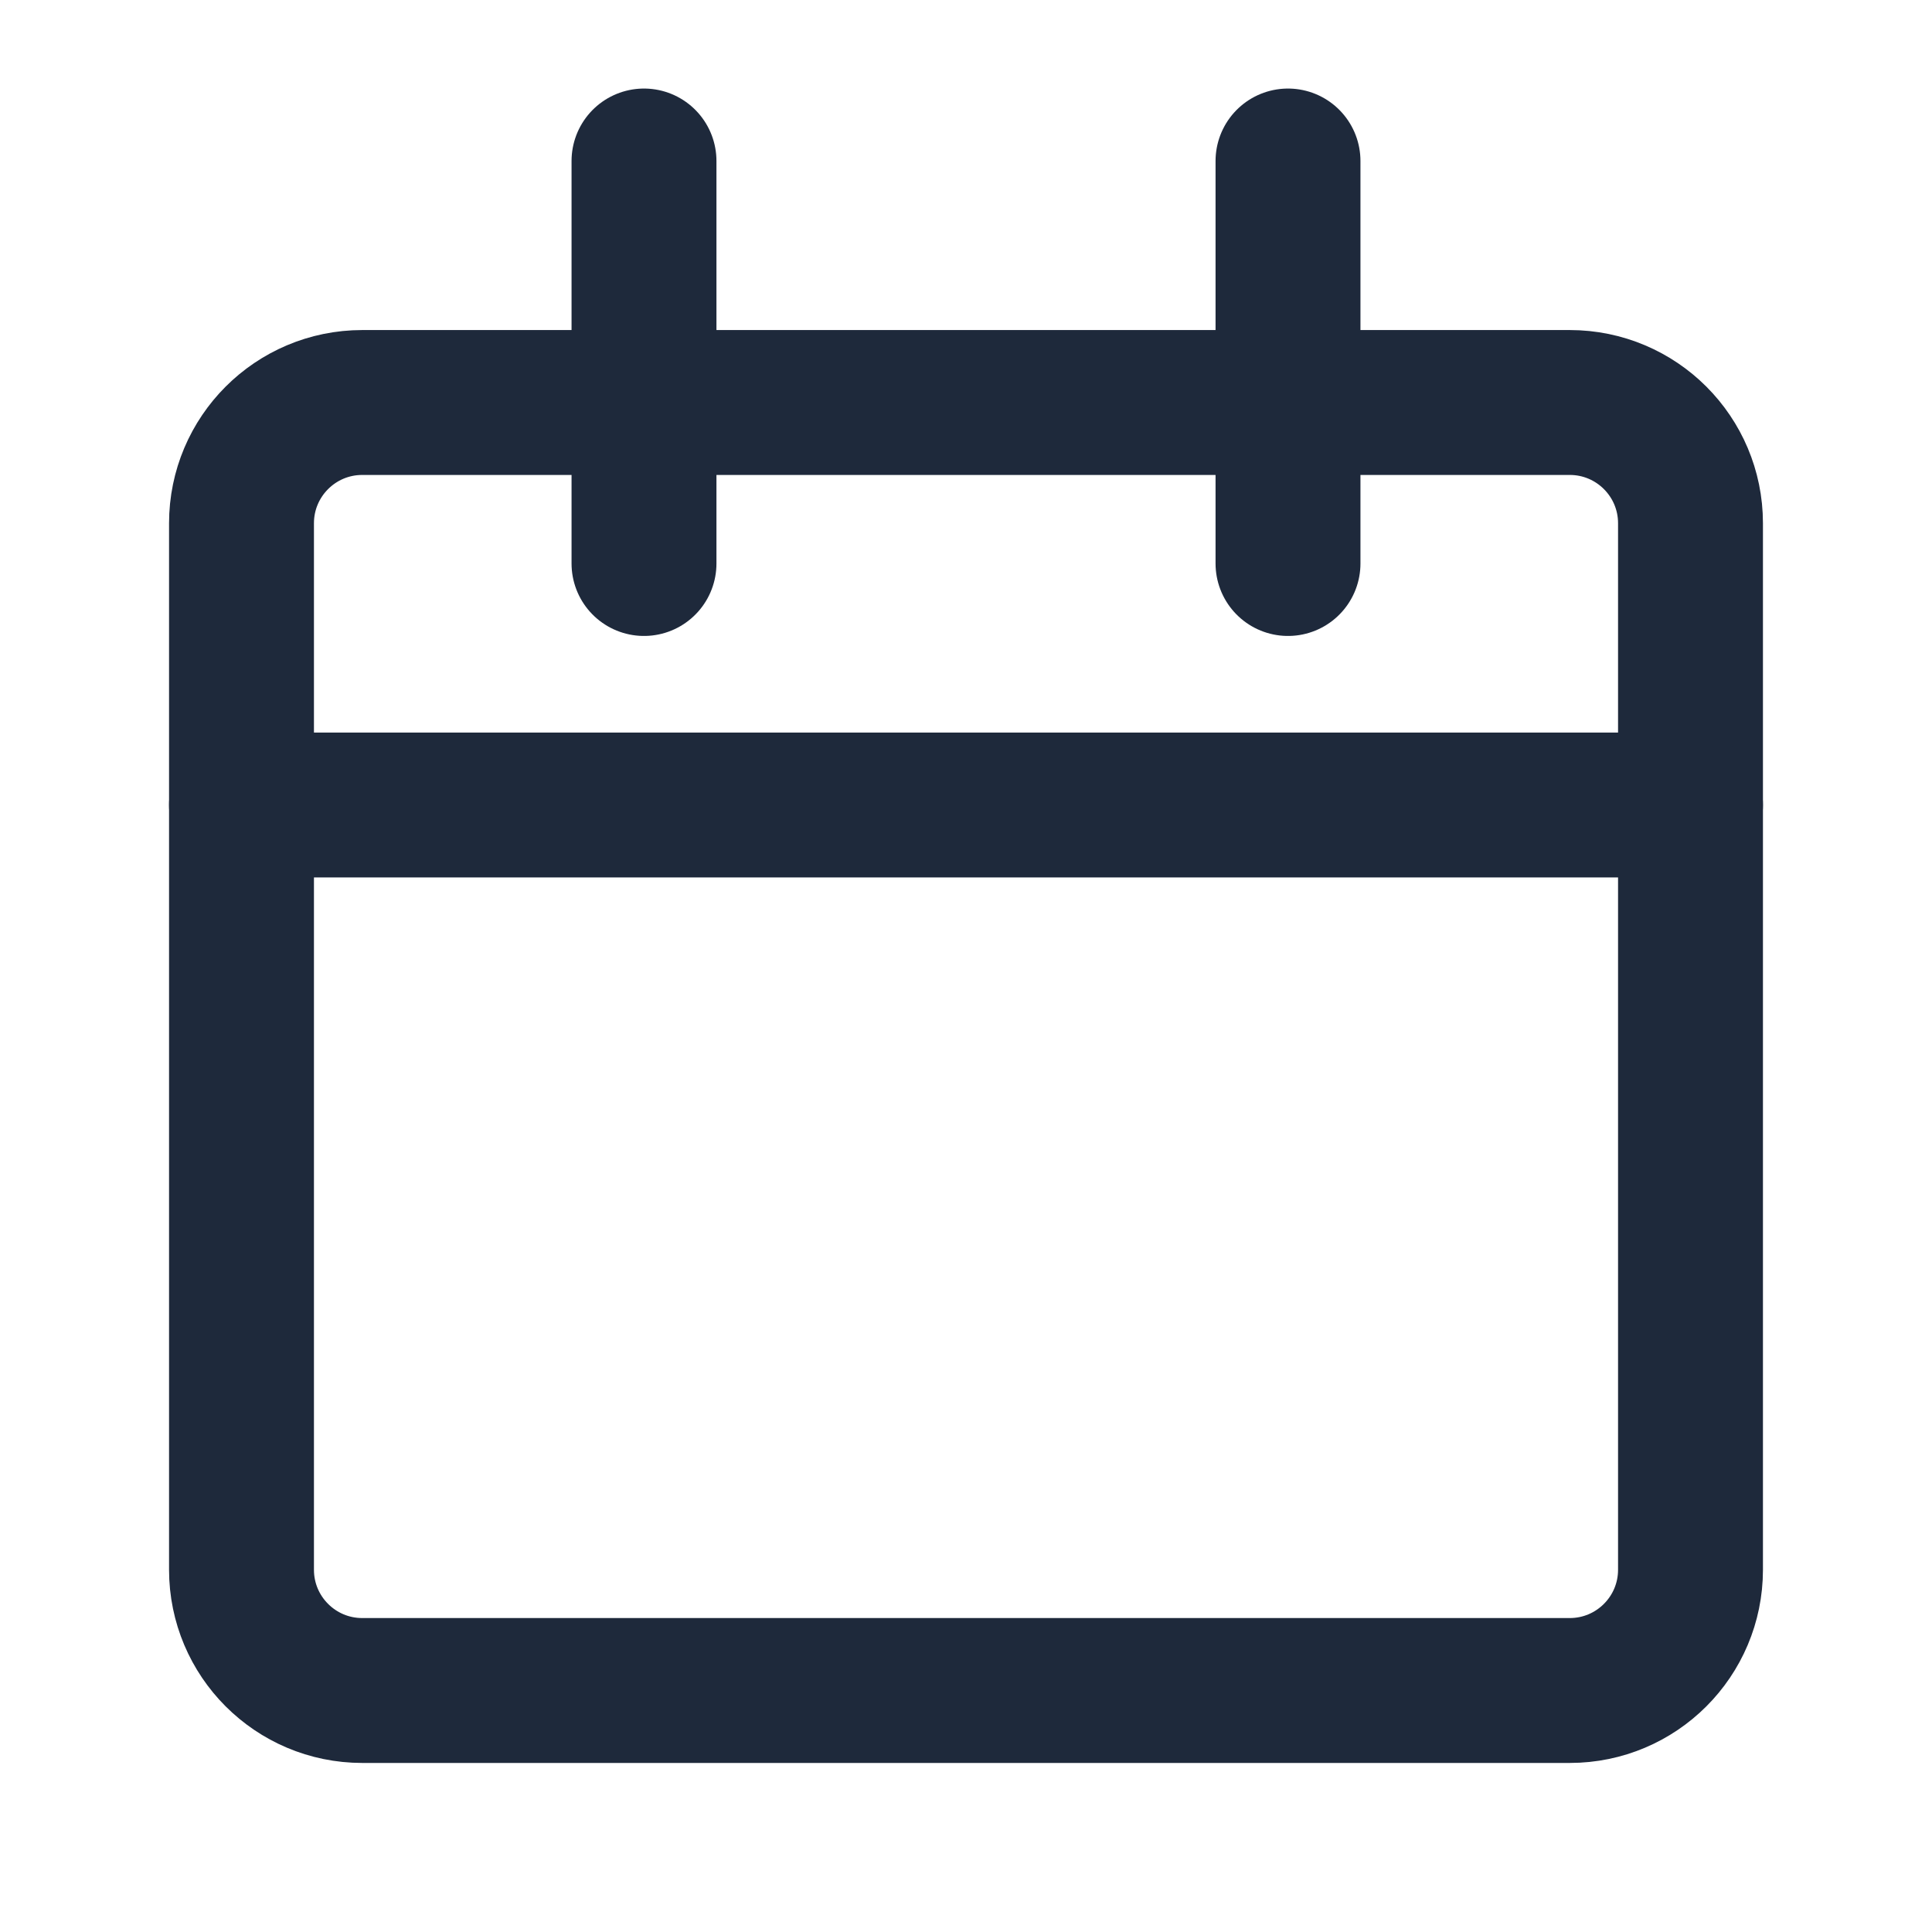
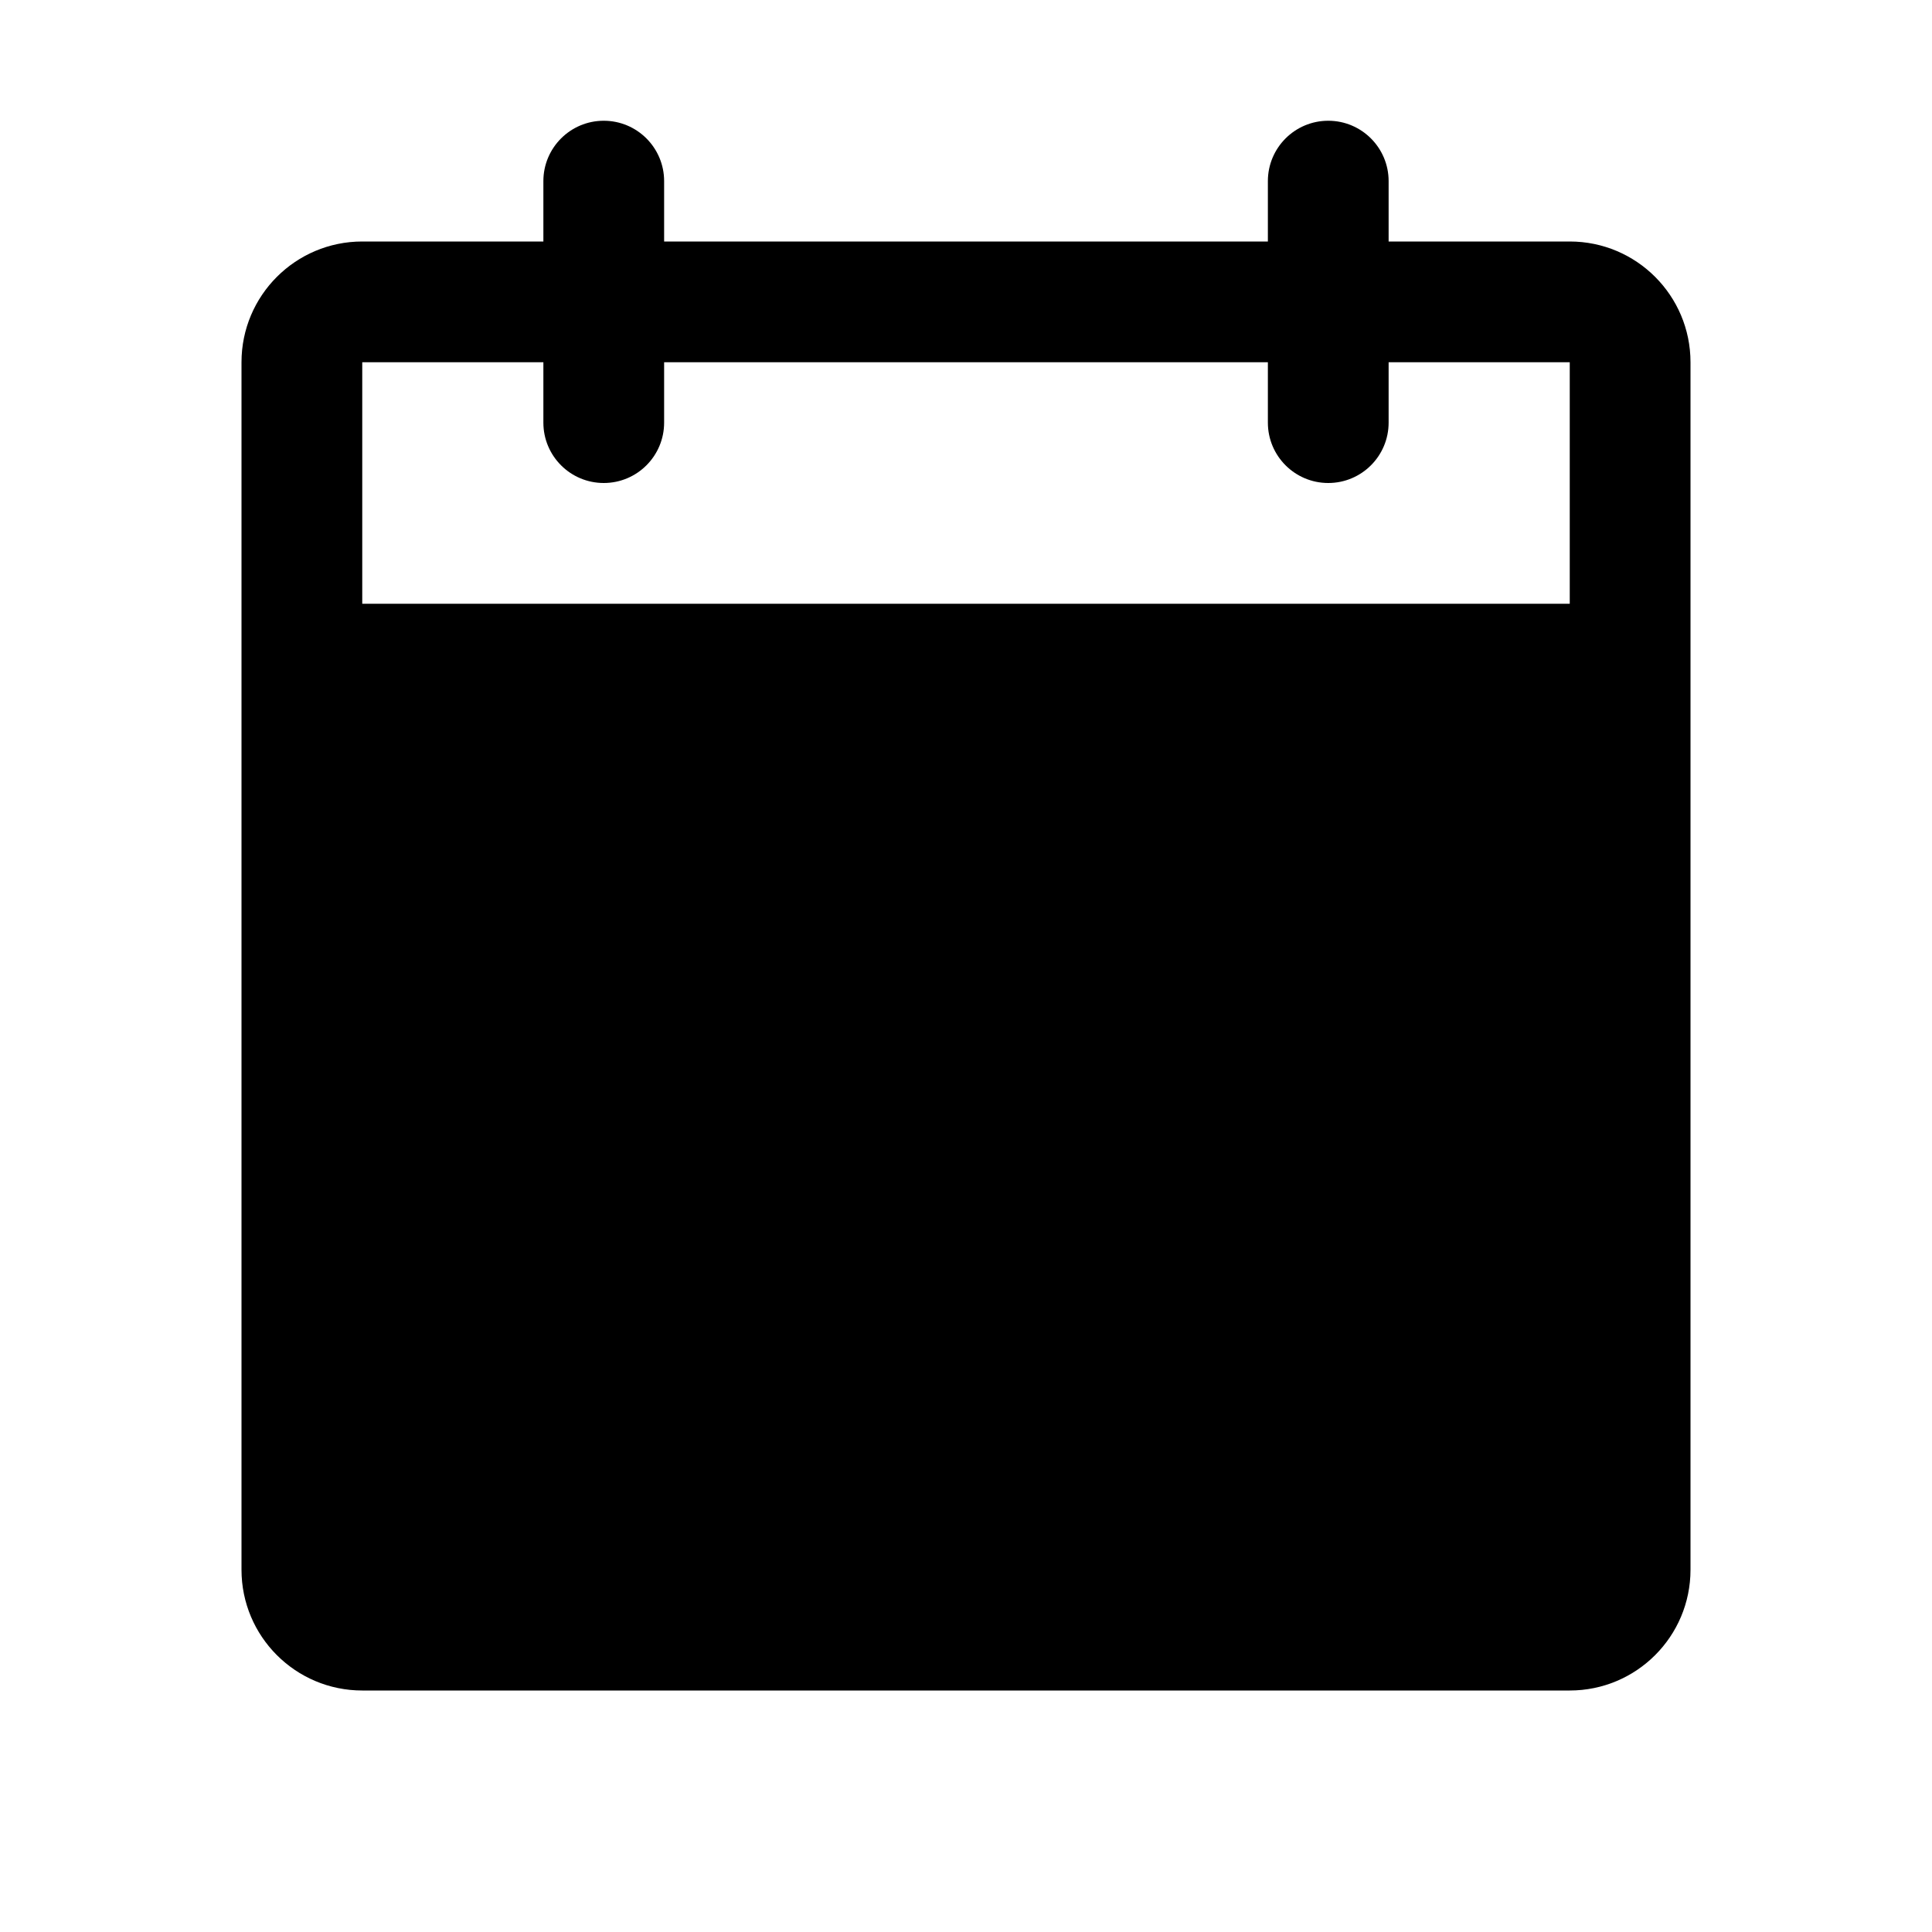
- <svg xmlns="http://www.w3.org/2000/svg" viewBox="0 0 24 24" fill="none" stroke="#1E293B" stroke-width="1.8" stroke-linecap="round" stroke-linejoin="round">
-   <rect x="3" y="5" width="18" height="16" rx="1.5" />
-   <path d="M3 10h18" />
-   <path d="M8 2v5" />
-   <path d="M16 2v5" />
+ <svg xmlns="http://www.w3.org/2000/svg" viewBox="0 0 256 256" width="256" height="256">
+   <path fill="currentColor" d="M208 32h-24v-8a8 8 0 0 0-16 0v8H88v-8a8 8 0 0 0-16 0v8H48a16 16 0 0 0-16 16v160a16 16 0 0 0 16 16h160a16 16 0 0 0 16-16V48a16 16 0 0 0-16-16m0 48H48V48h24v8a8 8 0 0 0 16 0v-8h80v8a8 8 0 0 0 16 0v-8h24Z" />
</svg>
